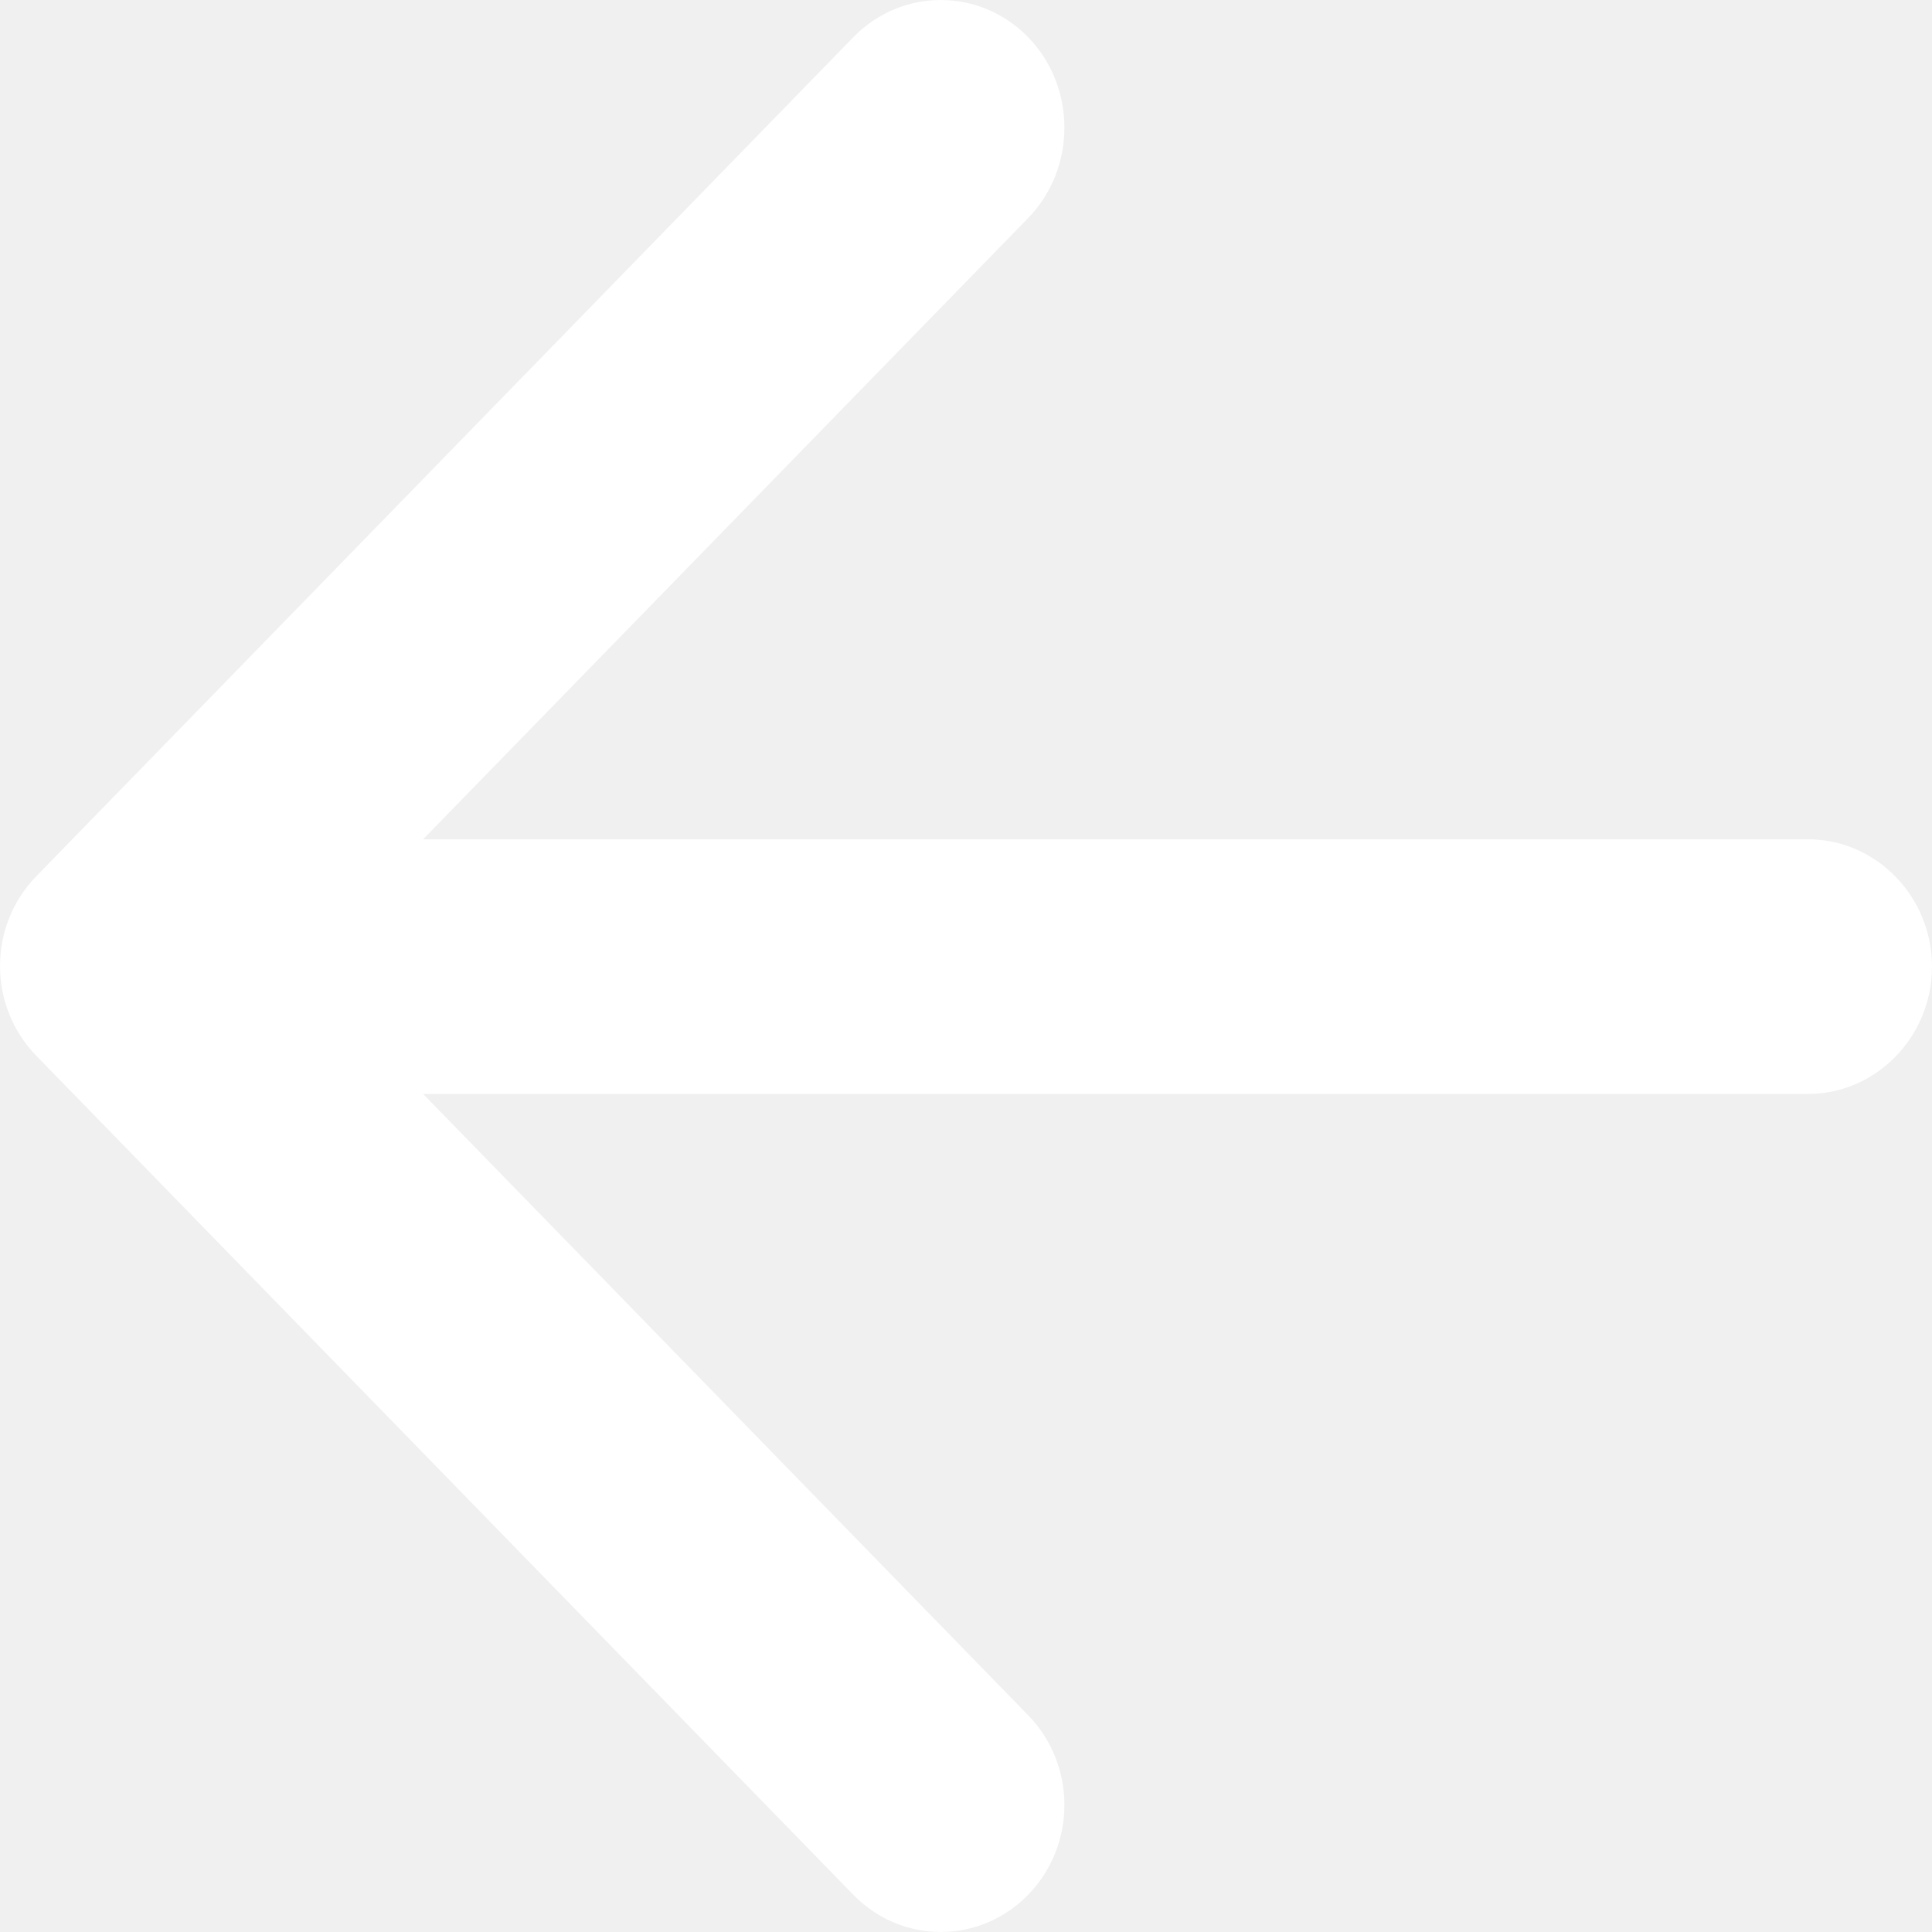
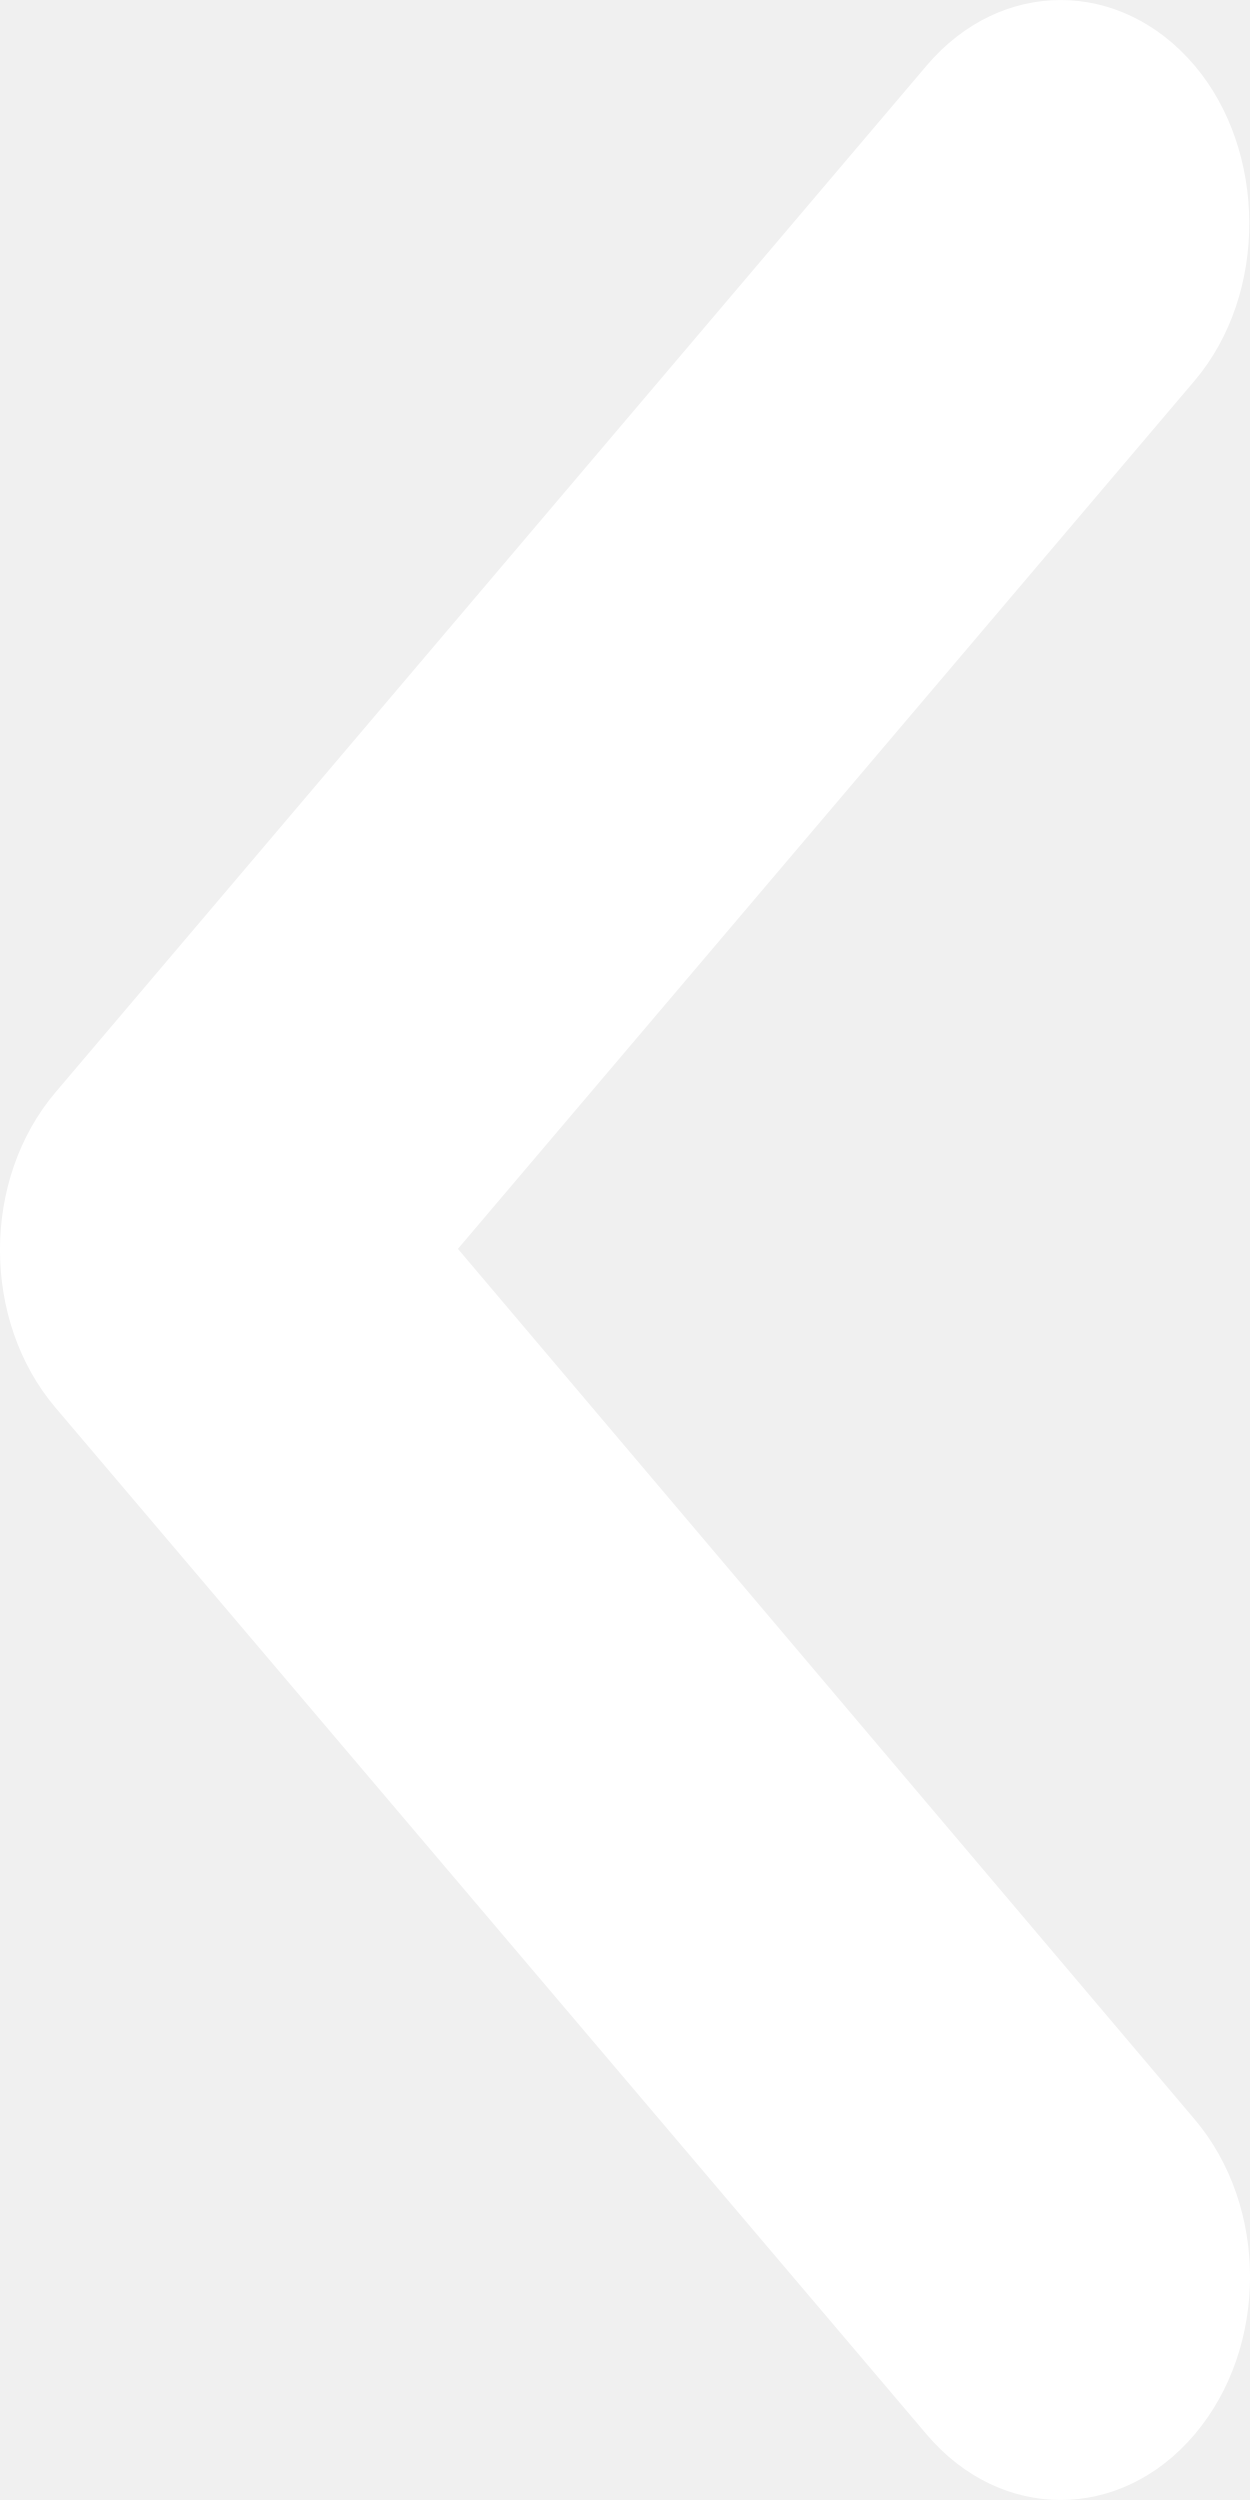
- <svg xmlns="http://www.w3.org/2000/svg" width="36" height="36" viewBox="0 0 36 36" fill="none">
-   <path d="M33.69 15.639H7.884L19.158 4.063C20.059 3.137 20.059 1.619 19.158 0.694C18.257 -0.231 16.802 -0.231 15.9 0.694L0.676 16.328C-0.225 17.253 -0.225 18.747 0.676 19.672L15.9 35.306C16.802 36.231 18.257 36.231 19.158 35.306C20.059 34.381 20.059 32.886 19.158 31.961L7.884 20.384H33.69C34.96 20.384 36 19.317 36 18.012C36 16.707 34.96 15.639 33.69 15.639Z" fill="white" />
+ <svg xmlns="http://www.w3.org/2000/svg" width="12" height="24" viewBox="0 0 12 24" fill="none">
+   <path d="M11.467 0.628C10.756 -0.209 9.608 -0.209 8.897 0.628L0.533 10.486C-0.178 11.323 -0.178 12.677 0.533 13.514L8.897 23.372C9.608 24.209 10.756 24.209 11.467 23.372C12.178 22.534 12.178 21.181 11.467 20.344L4.396 11.989L11.467 3.656C12.178 2.819 12.159 1.444 11.467 0.628Z" fill="white" />
</svg>
